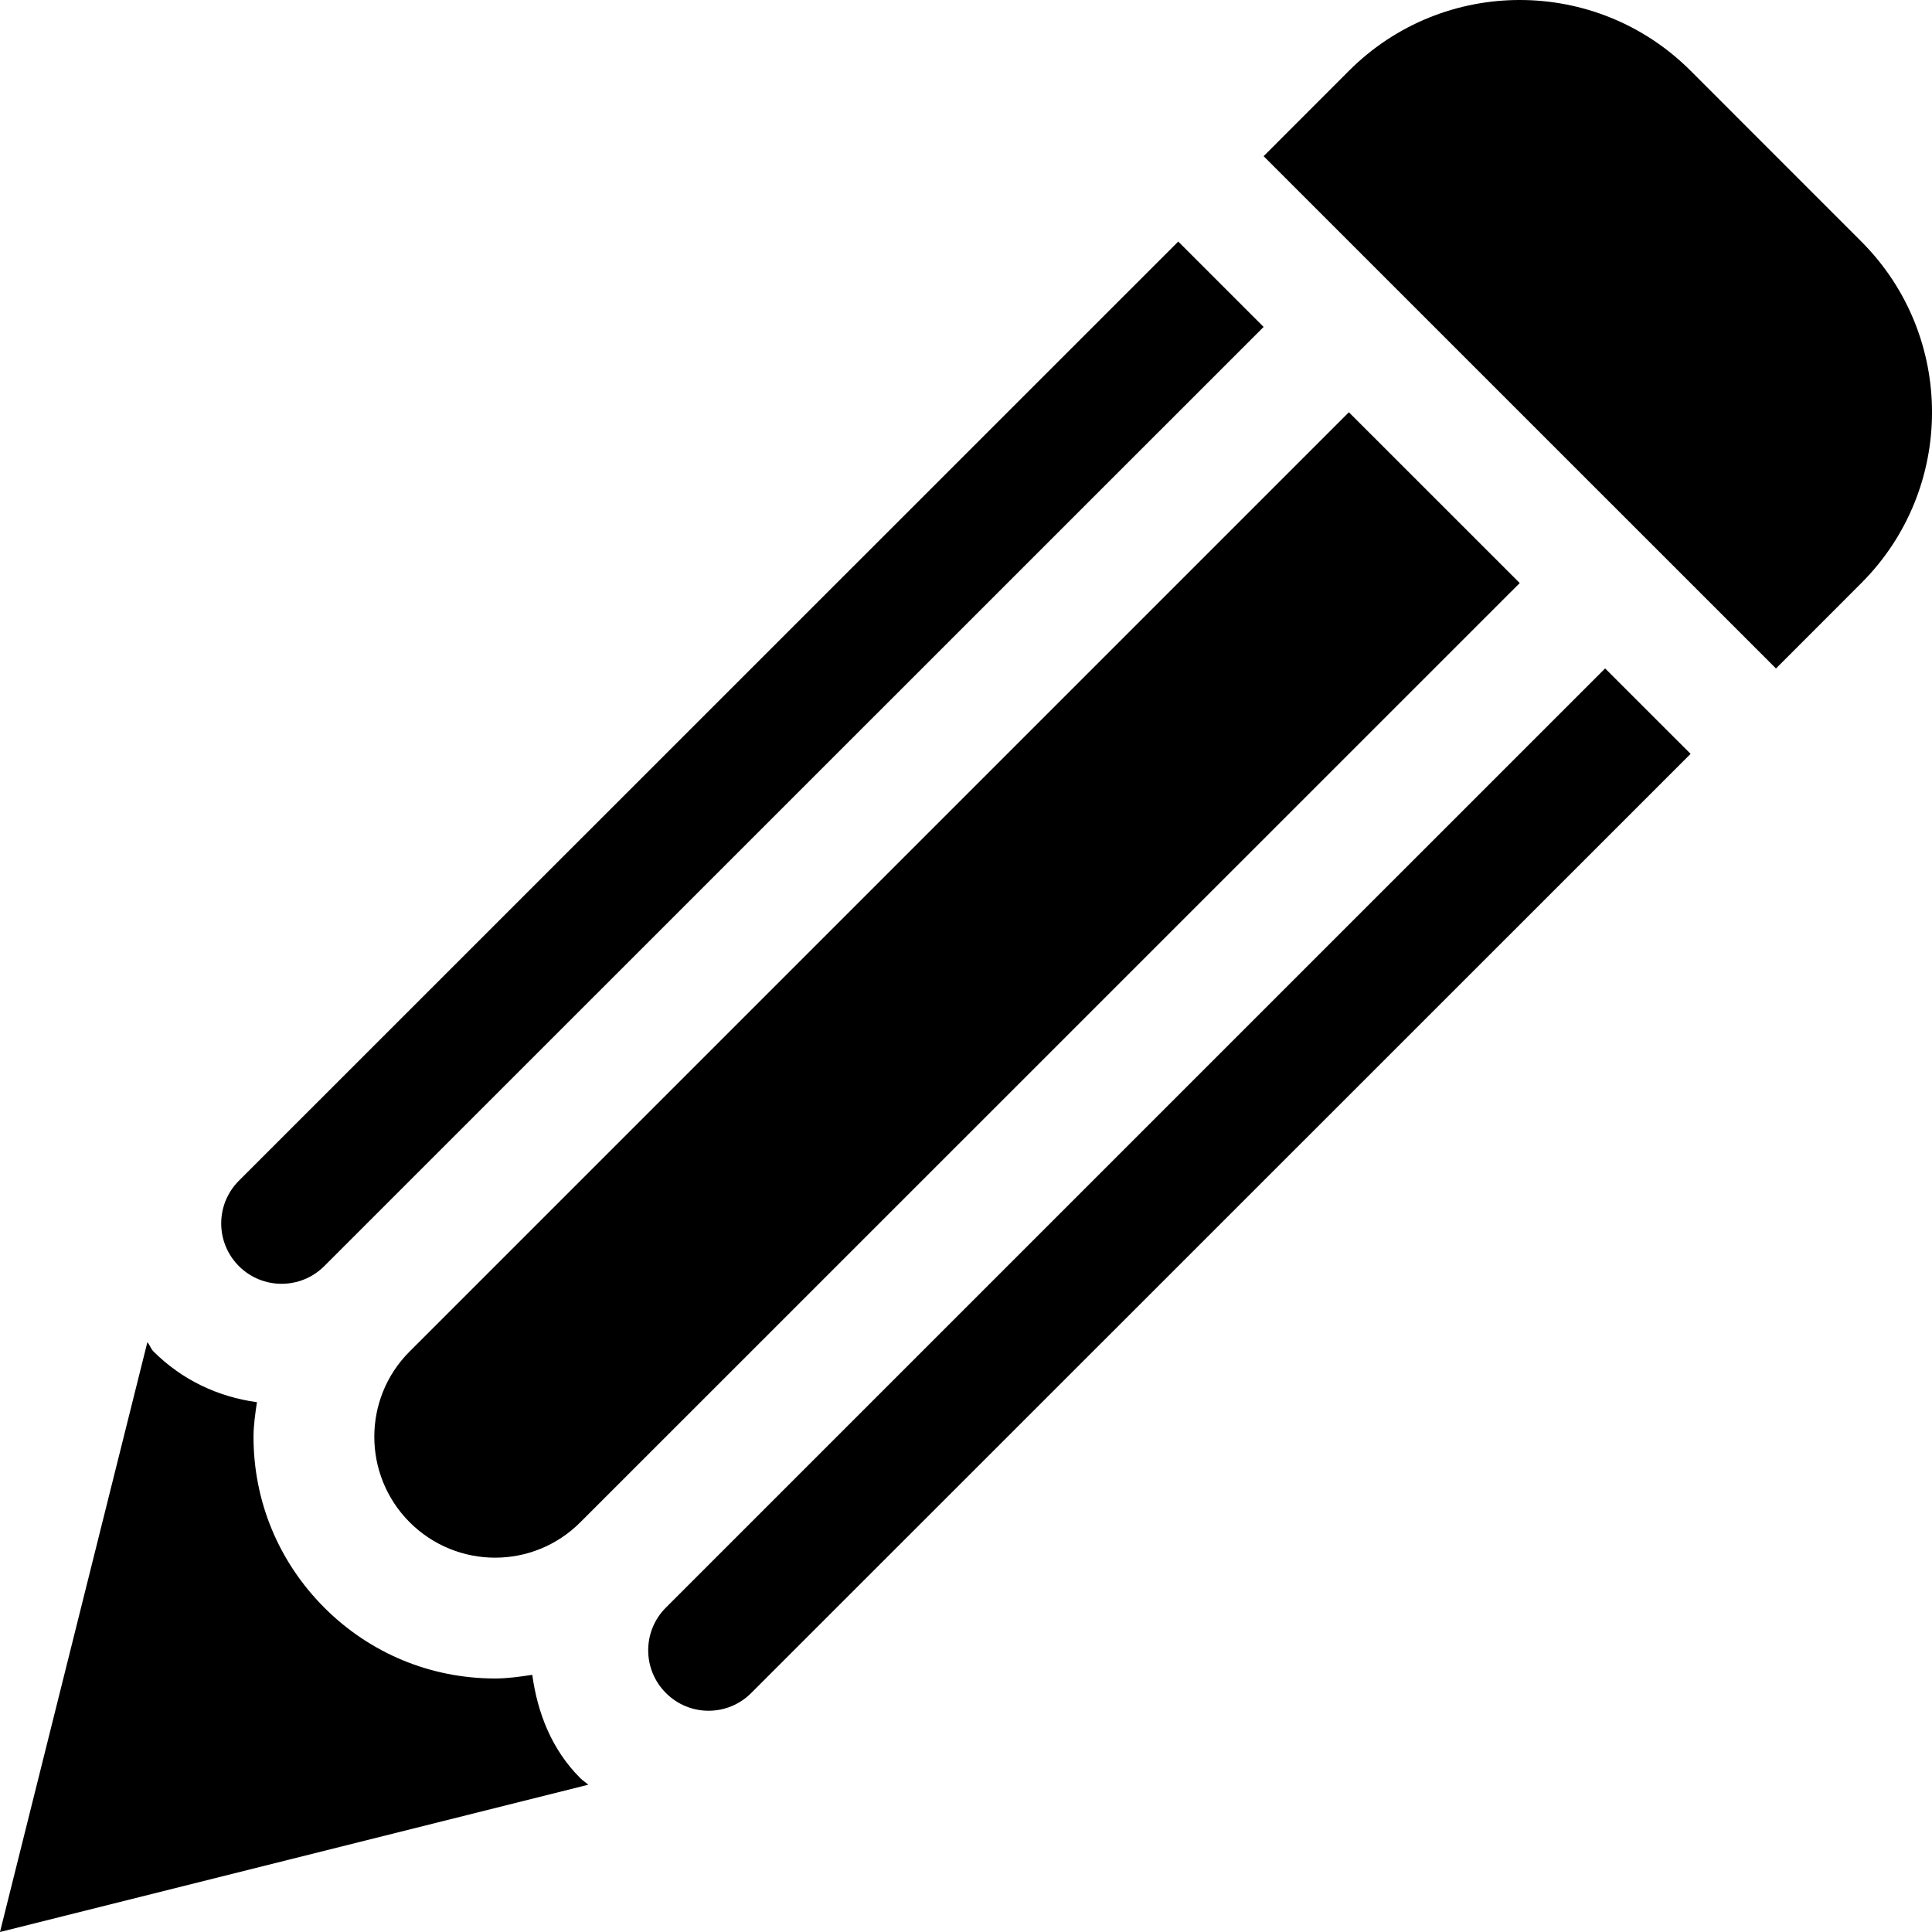
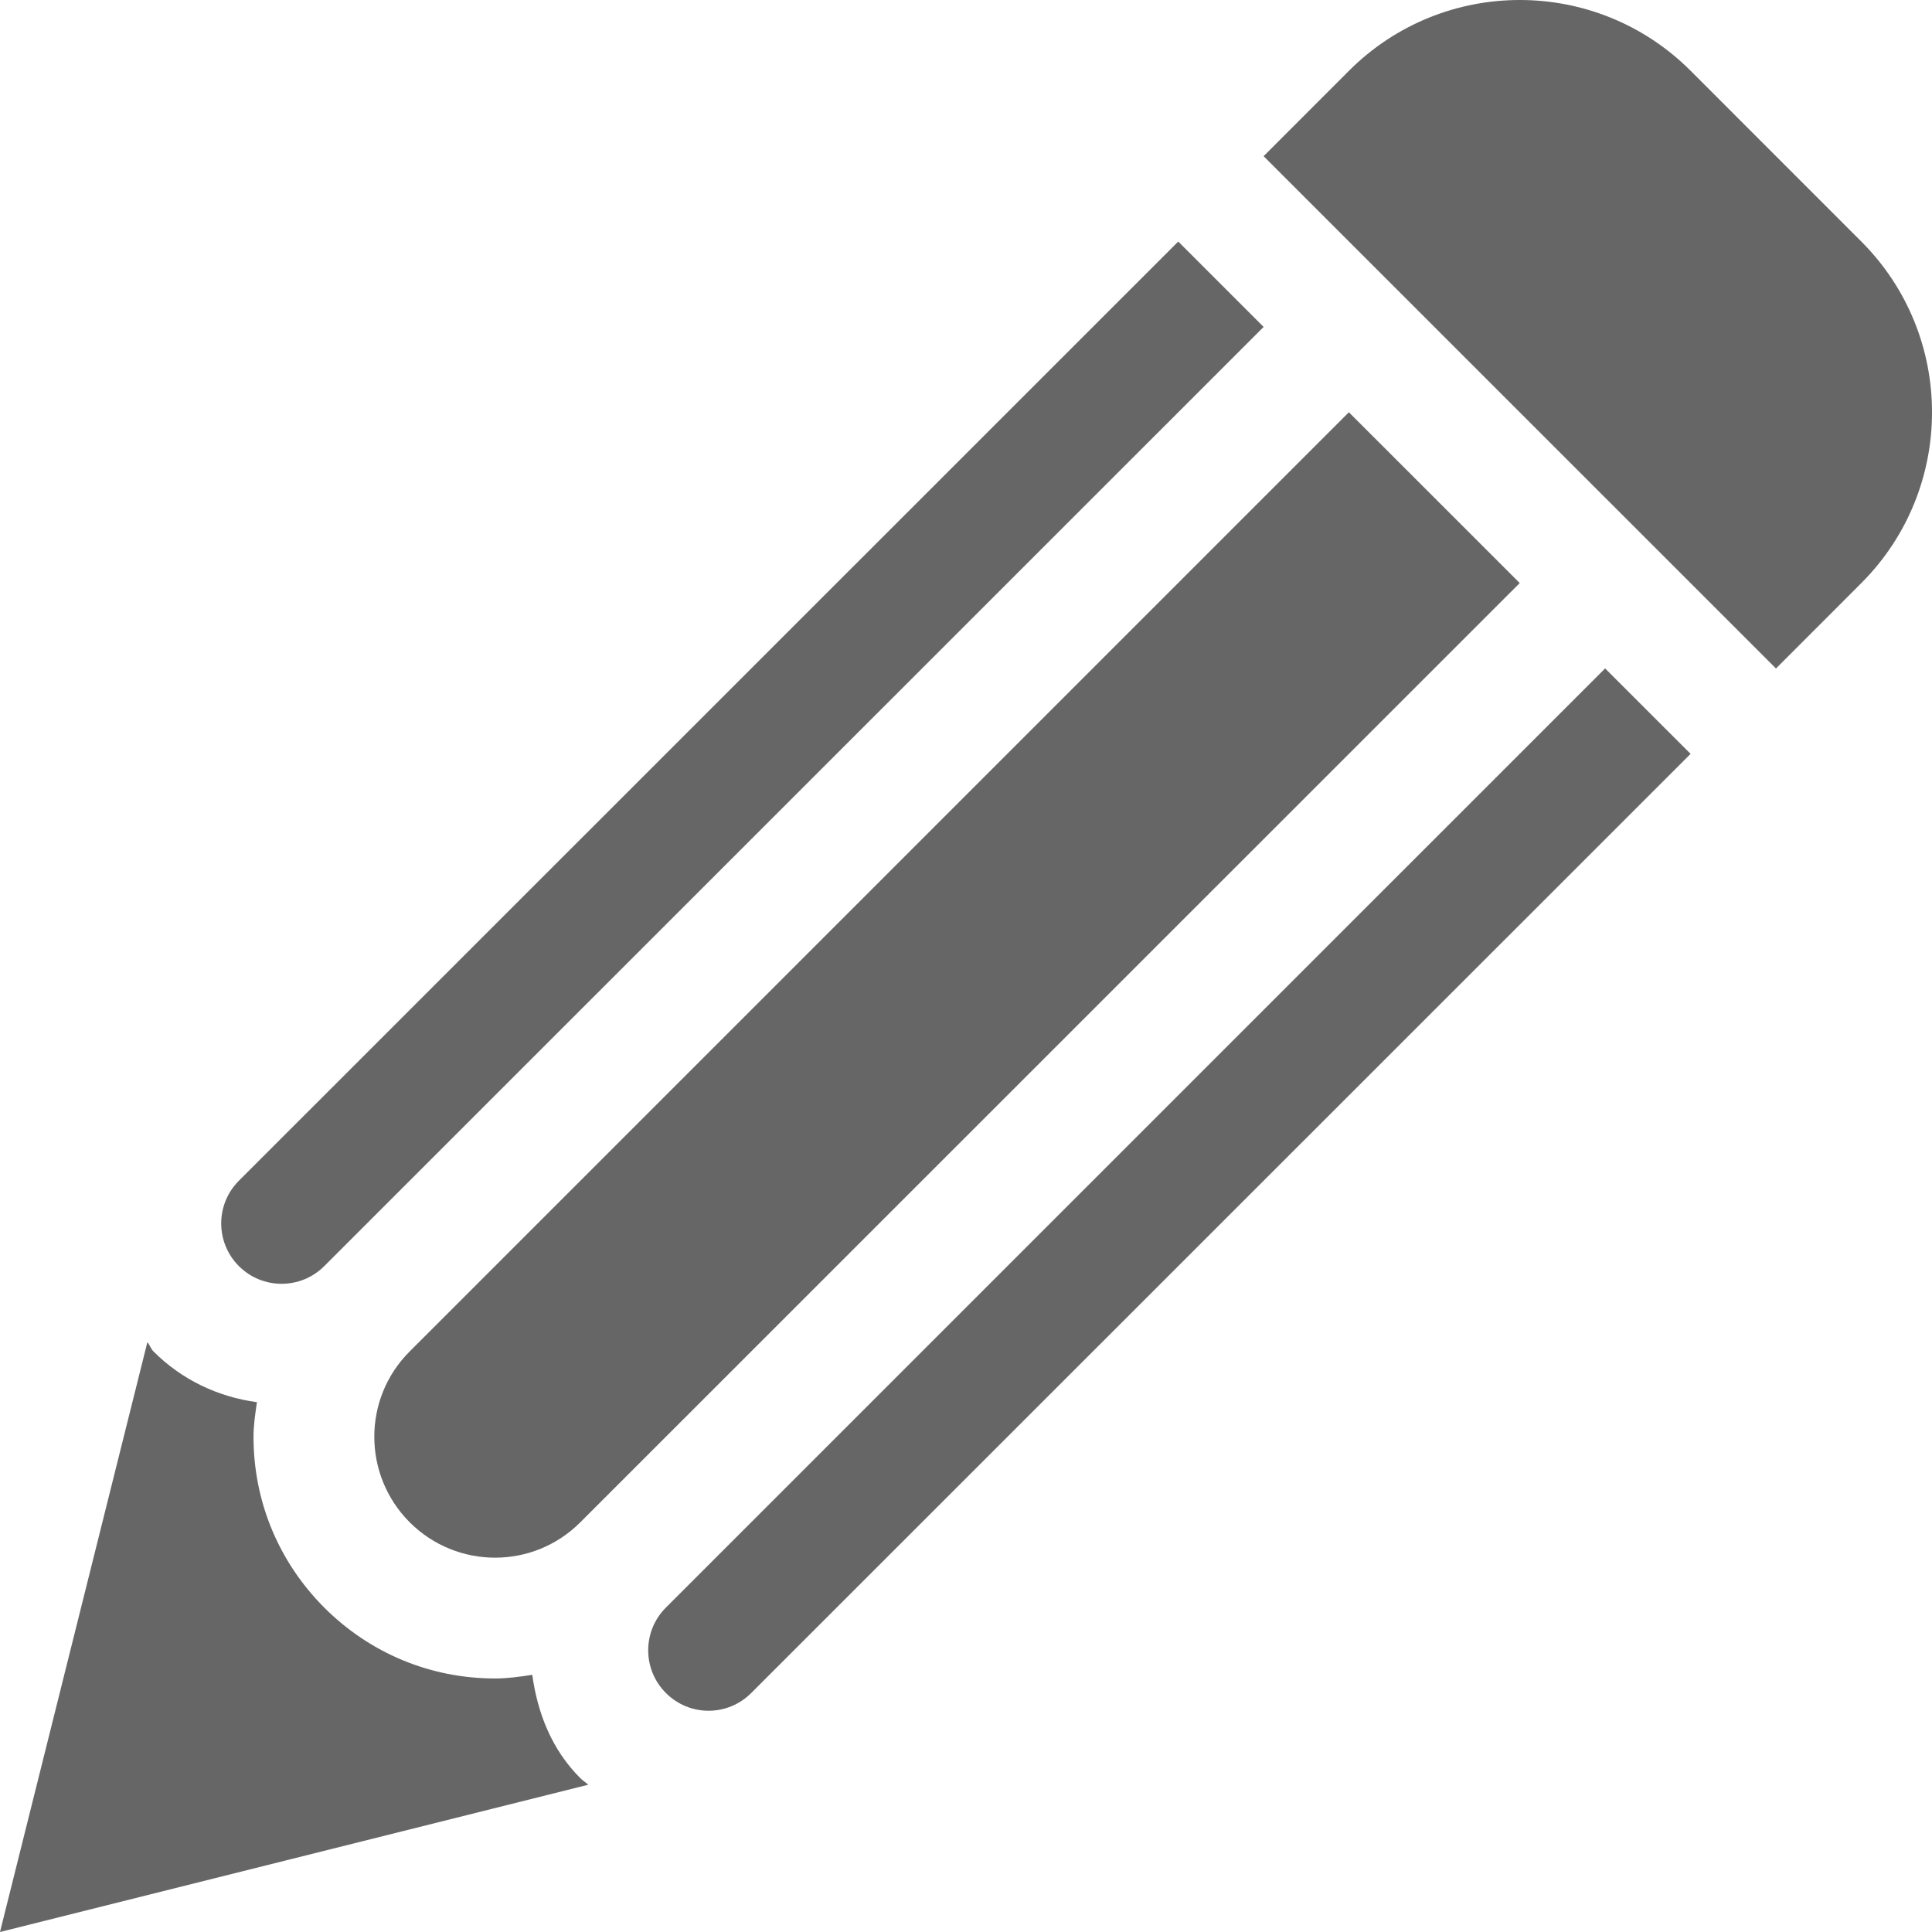
<svg xmlns="http://www.w3.org/2000/svg" version="1.1" id="Layer_1" x="0px" y="0px" width="512px" height="512px" viewBox="0 0 512 512" enable-background="new 0 0 512 512" xml:space="preserve">
-   <path d="M493.278,154.515l-22.625,22.641L334.871,41.39l22.625-22.641c25-25,65.531-25,90.531,0l45.25,45.266  C518.246,89,518.246,129.515,493.278,154.515z M176.465,426.031c-6.25,6.25-6.25,16.375,0,22.625c6.25,6.281,16.375,6.281,22.625,0  l248.938-248.875l-22.656-22.641L176.465,426.031z M63.309,312.906c-6.25,6.25-6.25,16.375,0,22.625s16.375,6.25,22.625,0  L334.871,86.64l-22.625-22.625L63.309,312.906z M357.465,109.25L108.559,358.156c-12.5,12.469-12.469,32.75,0,45.25  c12.5,12.5,32.75,12.563,45.281-0.031l248.906-248.859L357.465,109.25z M153.778,471.219c-7.656-7.656-11.344-17.375-12.719-27.375  c-3.25,0.5-6.531,0.969-9.875,0.969c-17.094,0-33.156-6.688-45.25-18.781c-12.094-12.125-18.75-28.156-18.75-45.25  c0-3.125,0.469-6.156,0.906-9.188c-10.344-1.406-19.906-5.938-27.406-13.438c-0.719-0.719-0.969-1.688-1.625-2.469L-0.004,512  l155.906-39.031C155.215,472.344,154.434,471.875,153.778,471.219z" />
+   <path fill="#666666" d="M493.278,154.515l-22.625,22.641L334.871,41.39l22.625-22.641c25-25,65.531-25,90.531,0l45.25,45.266  C518.246,89,518.246,129.515,493.278,154.515z M176.465,426.031c-6.25,6.25-6.25,16.375,0,22.625c6.25,6.281,16.375,6.281,22.625,0  l248.938-248.875l-22.656-22.641L176.465,426.031z M63.309,312.906c-6.25,6.25-6.25,16.375,0,22.625s16.375,6.25,22.625,0  L334.871,86.64l-22.625-22.625L63.309,312.906z M357.465,109.25L108.559,358.156c-12.5,12.469-12.469,32.75,0,45.25  c12.5,12.5,32.75,12.563,45.281-0.031l248.906-248.859L357.465,109.25z M153.778,471.219c-7.656-7.656-11.344-17.375-12.719-27.375  c-3.25,0.5-6.531,0.969-9.875,0.969c-17.094,0-33.156-6.688-45.25-18.781c-12.094-12.125-18.75-28.156-18.75-45.25  c0-3.125,0.469-6.156,0.906-9.188c-10.344-1.406-19.906-5.938-27.406-13.438c-0.719-0.719-0.969-1.688-1.625-2.469L-0.004,512  l155.906-39.031C155.215,472.344,154.434,471.875,153.778,471.219z" />
</svg>
